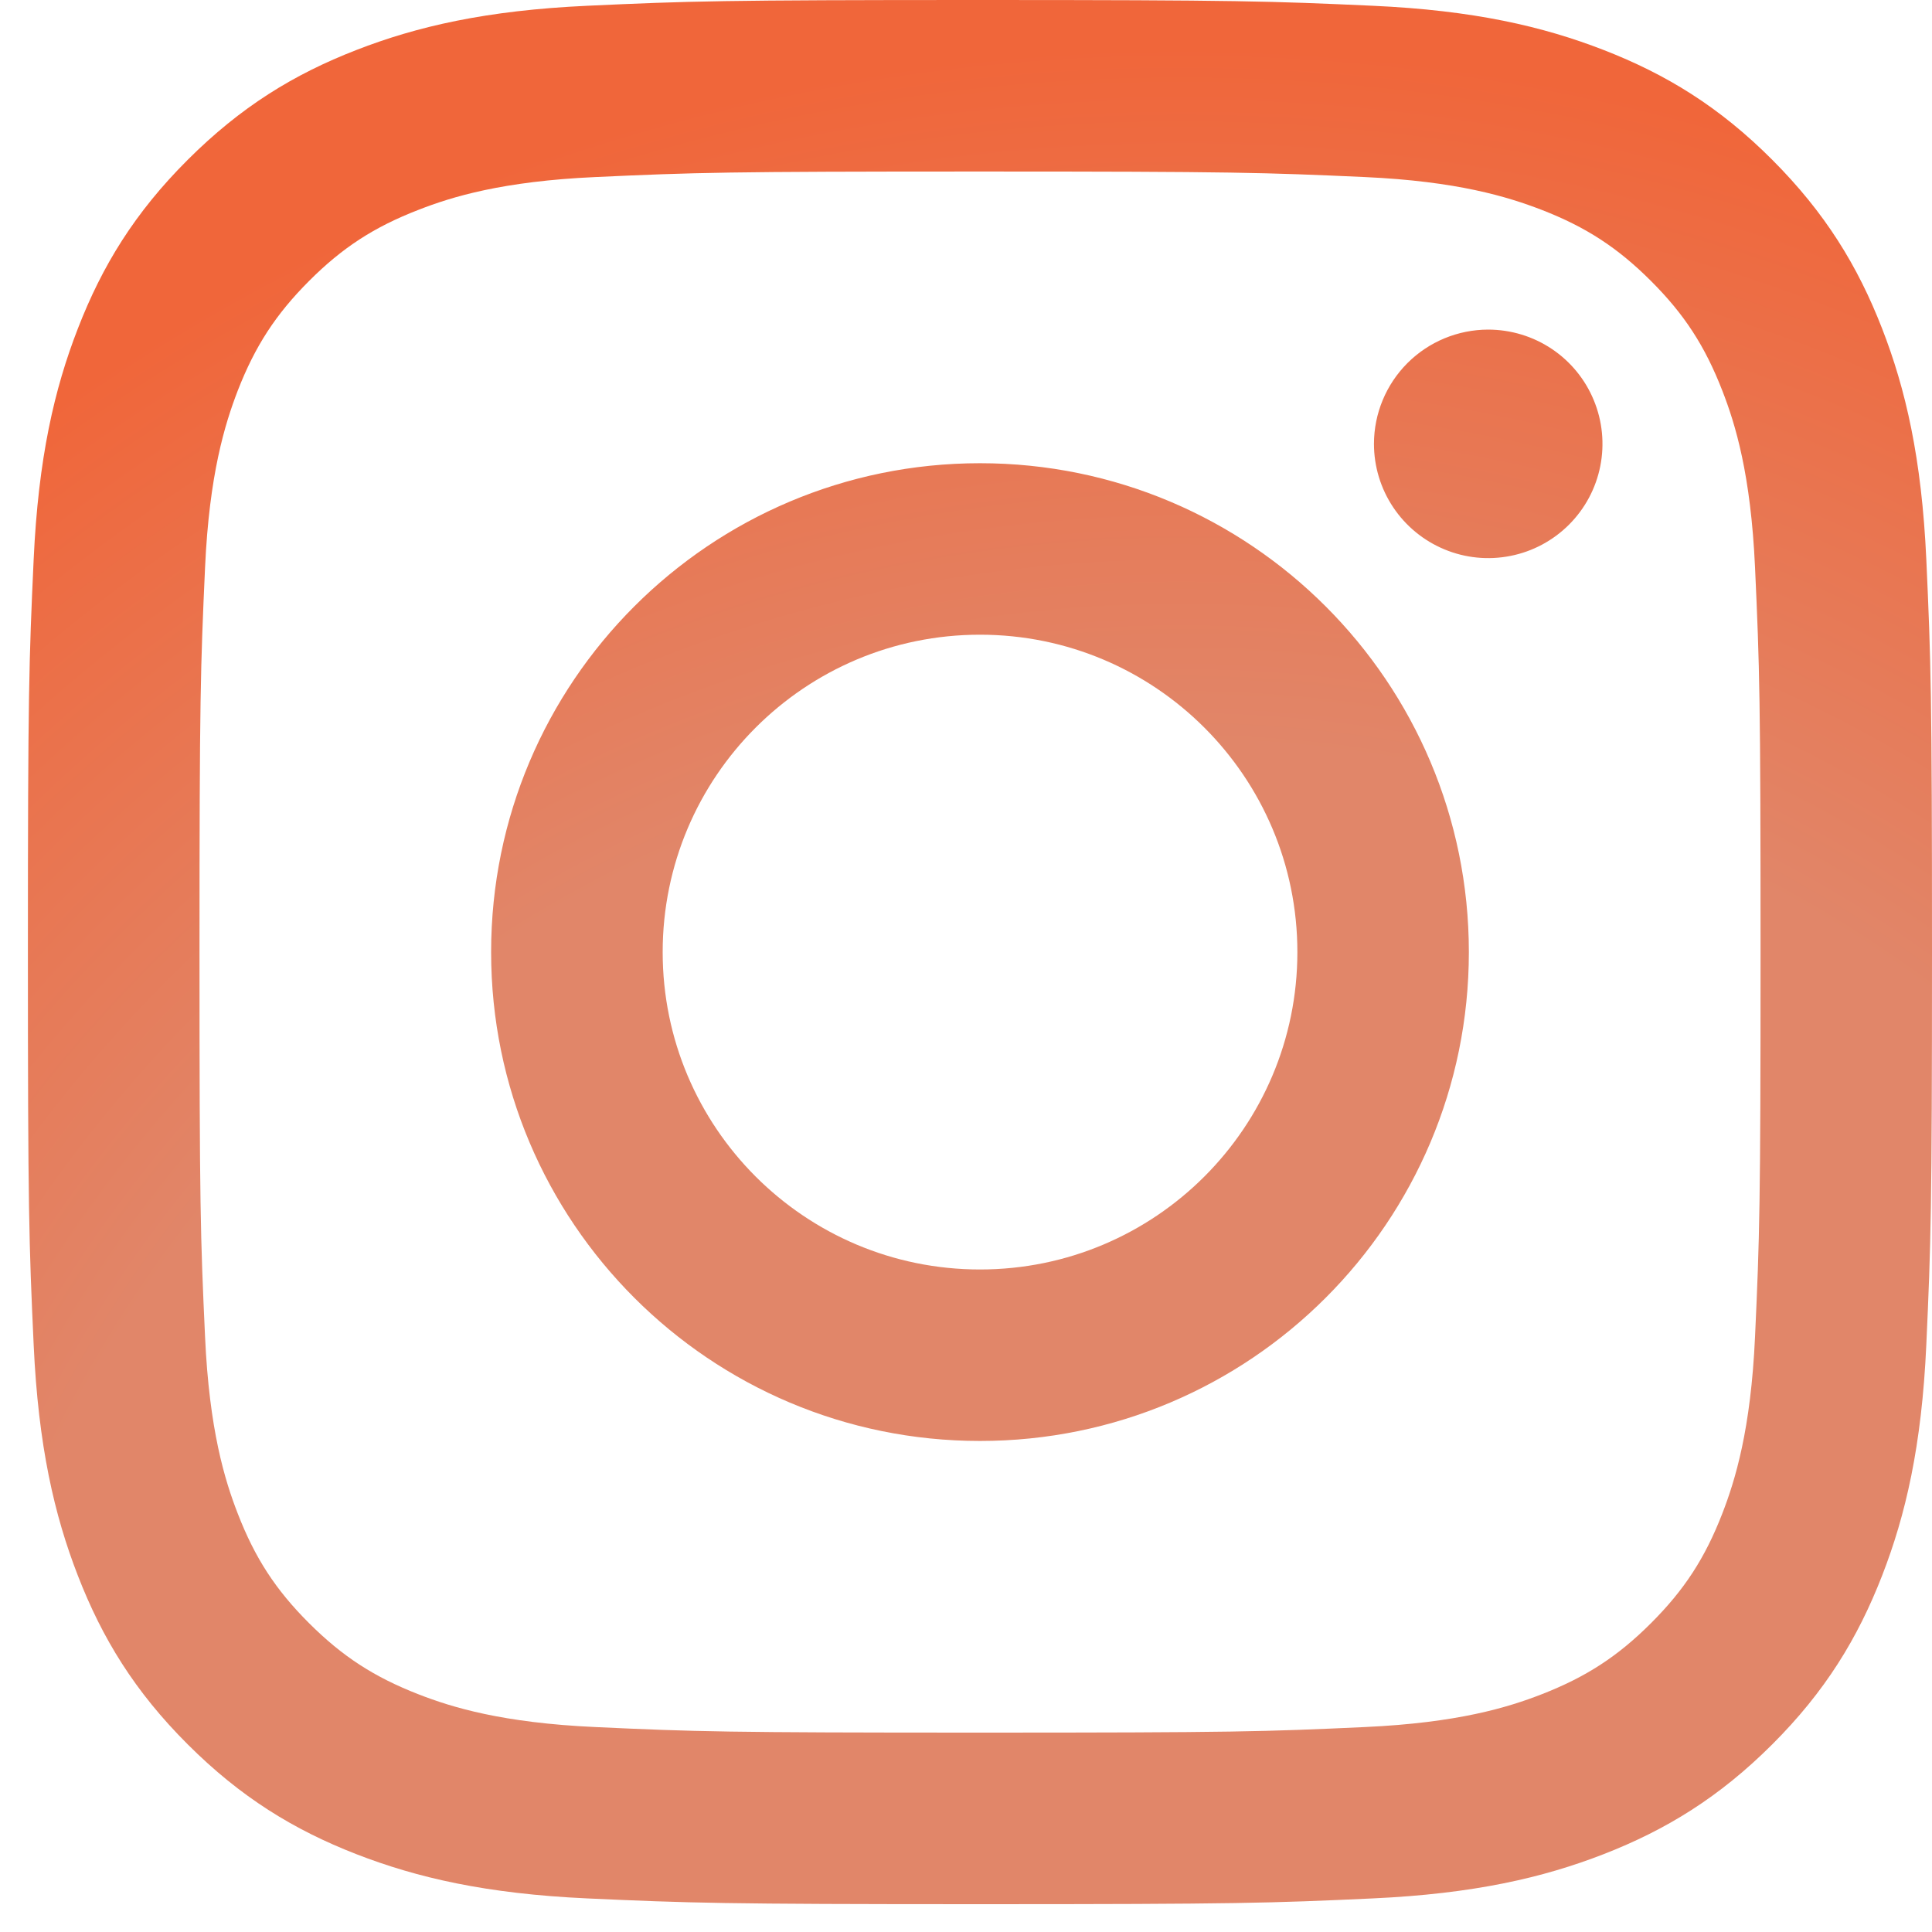
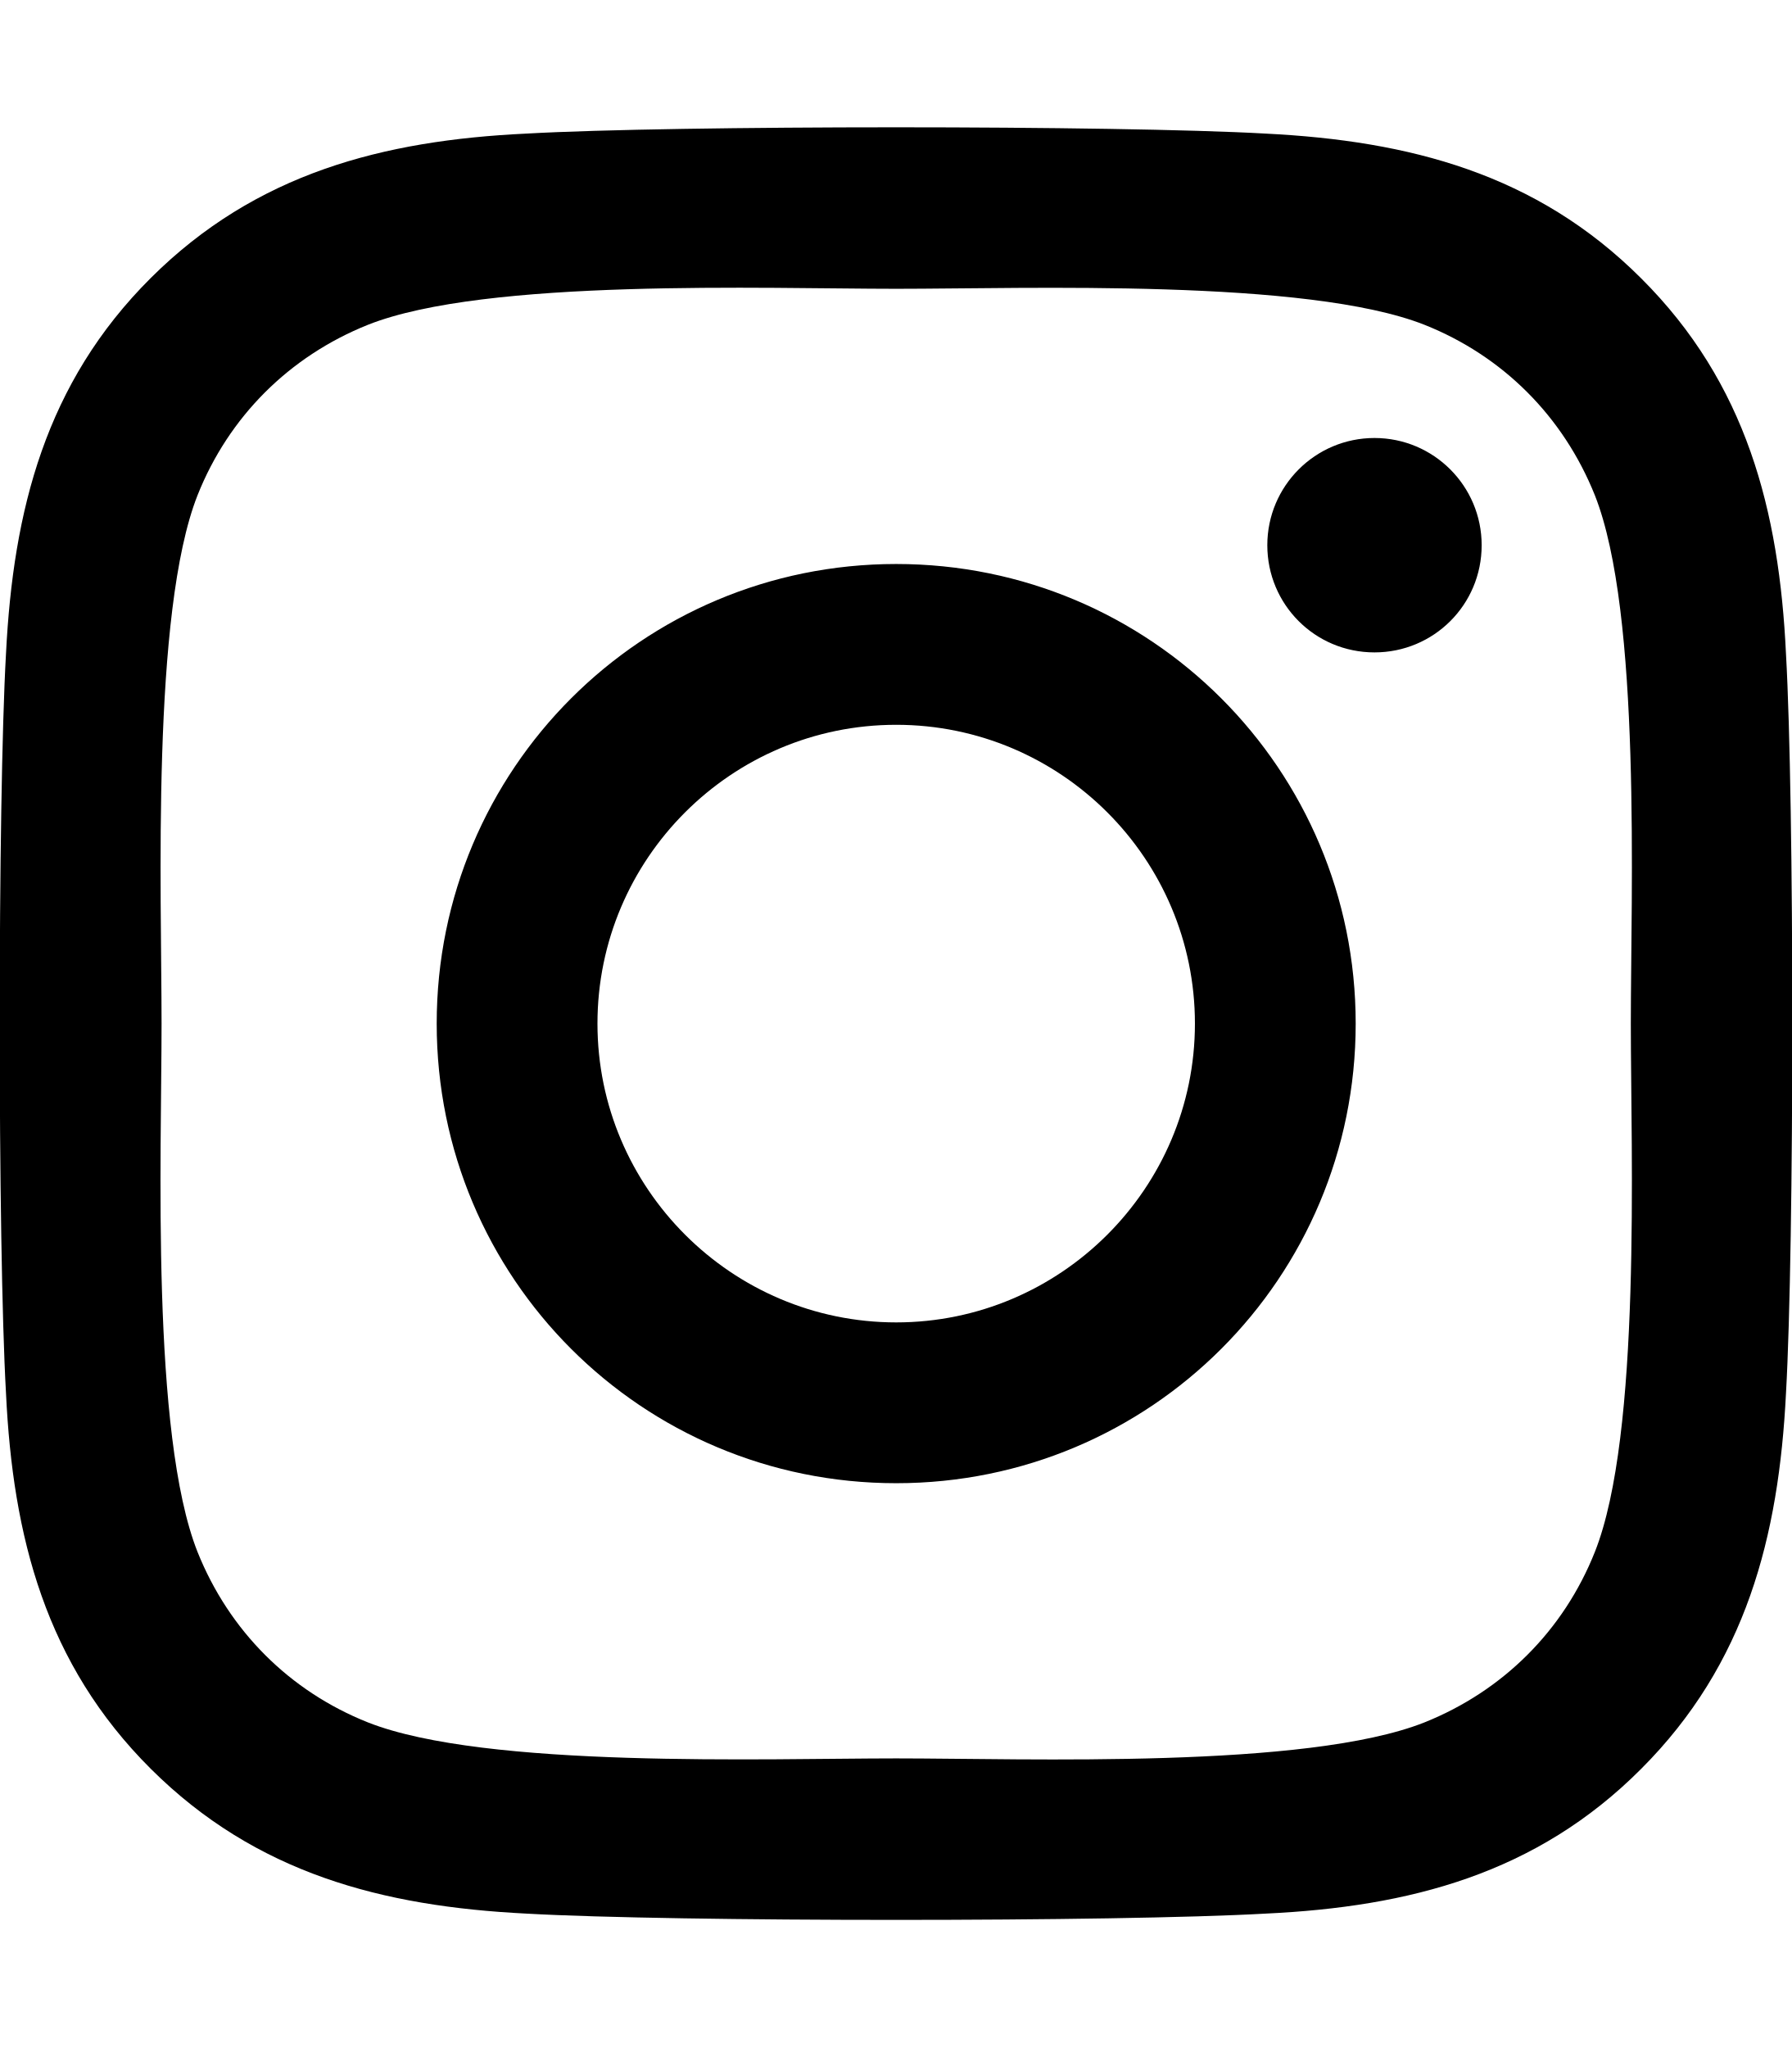
- <svg xmlns="http://www.w3.org/2000/svg" width="50" height="50" viewBox="0 0 50 50" fill="none">
-   <path d="M17.15 24.64C17.15 20.104 20.826 16.426 25.362 16.426C29.898 16.426 33.576 20.104 33.576 24.64C33.576 29.176 29.898 32.854 25.362 32.854C20.826 32.854 17.15 29.176 17.15 24.64ZM12.71 24.64C12.71 31.628 18.374 37.292 25.362 37.292C32.35 37.292 38.014 31.628 38.014 24.64C38.014 17.652 32.35 11.988 25.362 11.988C18.374 11.988 12.71 17.652 12.71 24.64ZM35.558 11.486C35.558 12.071 35.731 12.643 36.056 13.129C36.381 13.615 36.842 13.994 37.383 14.218C37.923 14.443 38.517 14.501 39.091 14.387C39.664 14.274 40.191 13.992 40.605 13.579C41.019 13.165 41.301 12.639 41.415 12.065C41.529 11.492 41.471 10.897 41.247 10.357C41.024 9.816 40.645 9.354 40.159 9.029C39.673 8.704 39.101 8.531 38.516 8.53H38.515C37.731 8.531 36.98 8.842 36.425 9.396C35.871 9.951 35.559 10.702 35.558 11.486ZM15.407 44.696C13.005 44.587 11.699 44.187 10.832 43.849C9.681 43.401 8.86 42.867 7.997 42.006C7.134 41.144 6.6 40.324 6.154 39.173C5.816 38.306 5.416 37 5.307 34.598C5.187 32.001 5.163 31.22 5.163 24.64C5.163 18.06 5.189 17.282 5.307 14.683C5.416 12.28 5.819 10.977 6.154 10.107C6.602 8.957 7.136 8.136 7.997 7.273C8.859 6.41 9.679 5.876 10.832 5.43C11.699 5.091 13.005 4.691 15.407 4.582C18.005 4.463 18.785 4.439 25.362 4.439C31.939 4.439 32.72 4.465 35.319 4.582C37.722 4.691 39.025 5.095 39.895 5.43C41.046 5.876 41.866 6.411 42.729 7.273C43.592 8.135 44.125 8.957 44.572 10.107C44.911 10.974 45.311 12.28 45.42 14.683C45.539 17.282 45.563 18.06 45.563 24.64C45.563 31.22 45.539 31.998 45.42 34.598C45.311 37 44.908 38.306 44.572 39.173C44.125 40.324 43.591 41.145 42.729 42.006C41.868 42.867 41.046 43.401 39.895 43.849C39.028 44.187 37.722 44.587 35.319 44.696C32.722 44.816 31.942 44.84 25.362 44.84C18.782 44.84 18.004 44.816 15.407 44.696ZM15.203 0.149C12.58 0.269 10.788 0.685 9.223 1.294C7.601 1.923 6.229 2.767 4.858 4.136C3.486 5.505 2.645 6.879 2.016 8.501C1.407 10.067 0.991 11.858 0.871 14.481C0.75 17.109 0.722 17.949 0.722 24.64C0.722 31.331 0.75 32.171 0.871 34.799C0.991 37.422 1.407 39.213 2.016 40.779C2.645 42.4 3.487 43.776 4.858 45.144C6.229 46.513 7.601 47.355 9.223 47.986C10.791 48.595 12.58 49.011 15.203 49.131C17.832 49.25 18.671 49.28 25.362 49.28C32.053 49.28 32.893 49.252 35.52 49.131C38.144 49.011 39.935 48.595 41.501 47.986C43.121 47.355 44.495 46.513 45.866 45.144C47.237 43.775 48.077 42.4 48.708 40.779C49.317 39.213 49.735 37.422 49.853 34.799C49.972 32.169 50 31.331 50 24.64C50 17.949 49.972 17.109 49.853 14.481C49.733 11.858 49.317 10.066 48.708 8.501C48.077 6.88 47.235 5.507 45.866 4.136C44.497 2.764 43.121 1.923 41.503 1.294C39.935 0.685 38.144 0.267 35.523 0.149C32.895 0.03 32.055 0 25.364 0C18.672 0 17.832 0.028 15.203 0.149Z" fill="url(#paint0_radial)" />
-   <defs>
-     <radialGradient id="paint0_radial" cx="0" cy="0" r="1" gradientUnits="userSpaceOnUse" gradientTransform="translate(30.6081 51.7205) scale(50.7016)">
-       <stop offset="0.64" stop-color="#E18669" />
-       <stop offset="1" stop-color="#F0663A" />
-     </radialGradient>
-   </defs>
+ <svg xmlns="http://www.w3.org/2000/svg" viewBox="0 0 448 512">
+   <path d="M224.1 141c-63.6 0-114.9 51.3-114.9 114.9s51.3 114.9 114.9 114.9S339 319.5 339 255.9 287.7 141 224.1 141zm0 189.6c-41.1 0-74.7-33.5-74.7-74.7s33.5-74.7 74.7-74.7 74.7 33.5 74.7 74.7-33.6 74.7-74.7 74.7zm146.4-194.3c0 14.9-12 26.8-26.8 26.8-14.9 0-26.8-12-26.8-26.8s12-26.8 26.8-26.8 26.8 12 26.8 26.8zm76.1 27.2c-1.7-35.9-9.9-67.7-36.2-93.9-26.2-26.2-58-34.4-93.9-36.2-37-2.1-147.9-2.1-184.9 0-35.8 1.7-67.6 9.9-93.9 36.1s-34.4 58-36.2 93.9c-2.1 37-2.1 147.9 0 184.9 1.7 35.9 9.9 67.7 36.2 93.9s58 34.4 93.9 36.2c37 2.1 147.9 2.1 184.9 0 35.9-1.7 67.7-9.9 93.9-36.2 26.2-26.2 34.4-58 36.2-93.9 2.1-37 2.1-147.8 0-184.8zM398.8 388c-7.8 19.6-22.9 34.7-42.6 42.6-29.5 11.7-99.5 9-132.1 9s-102.7 2.6-132.1-9c-19.6-7.8-34.7-22.9-42.6-42.6-11.7-29.5-9-99.5-9-132.1s-2.6-102.7 9-132.1c7.8-19.6 22.9-34.7 42.6-42.6 29.5-11.7 99.5-9 132.1-9s102.7-2.6 132.1 9c19.6 7.8 34.7 22.9 42.6 42.6 11.7 29.5 9 99.5 9 132.1s2.7 102.7-9 132.1z" />
</svg>
